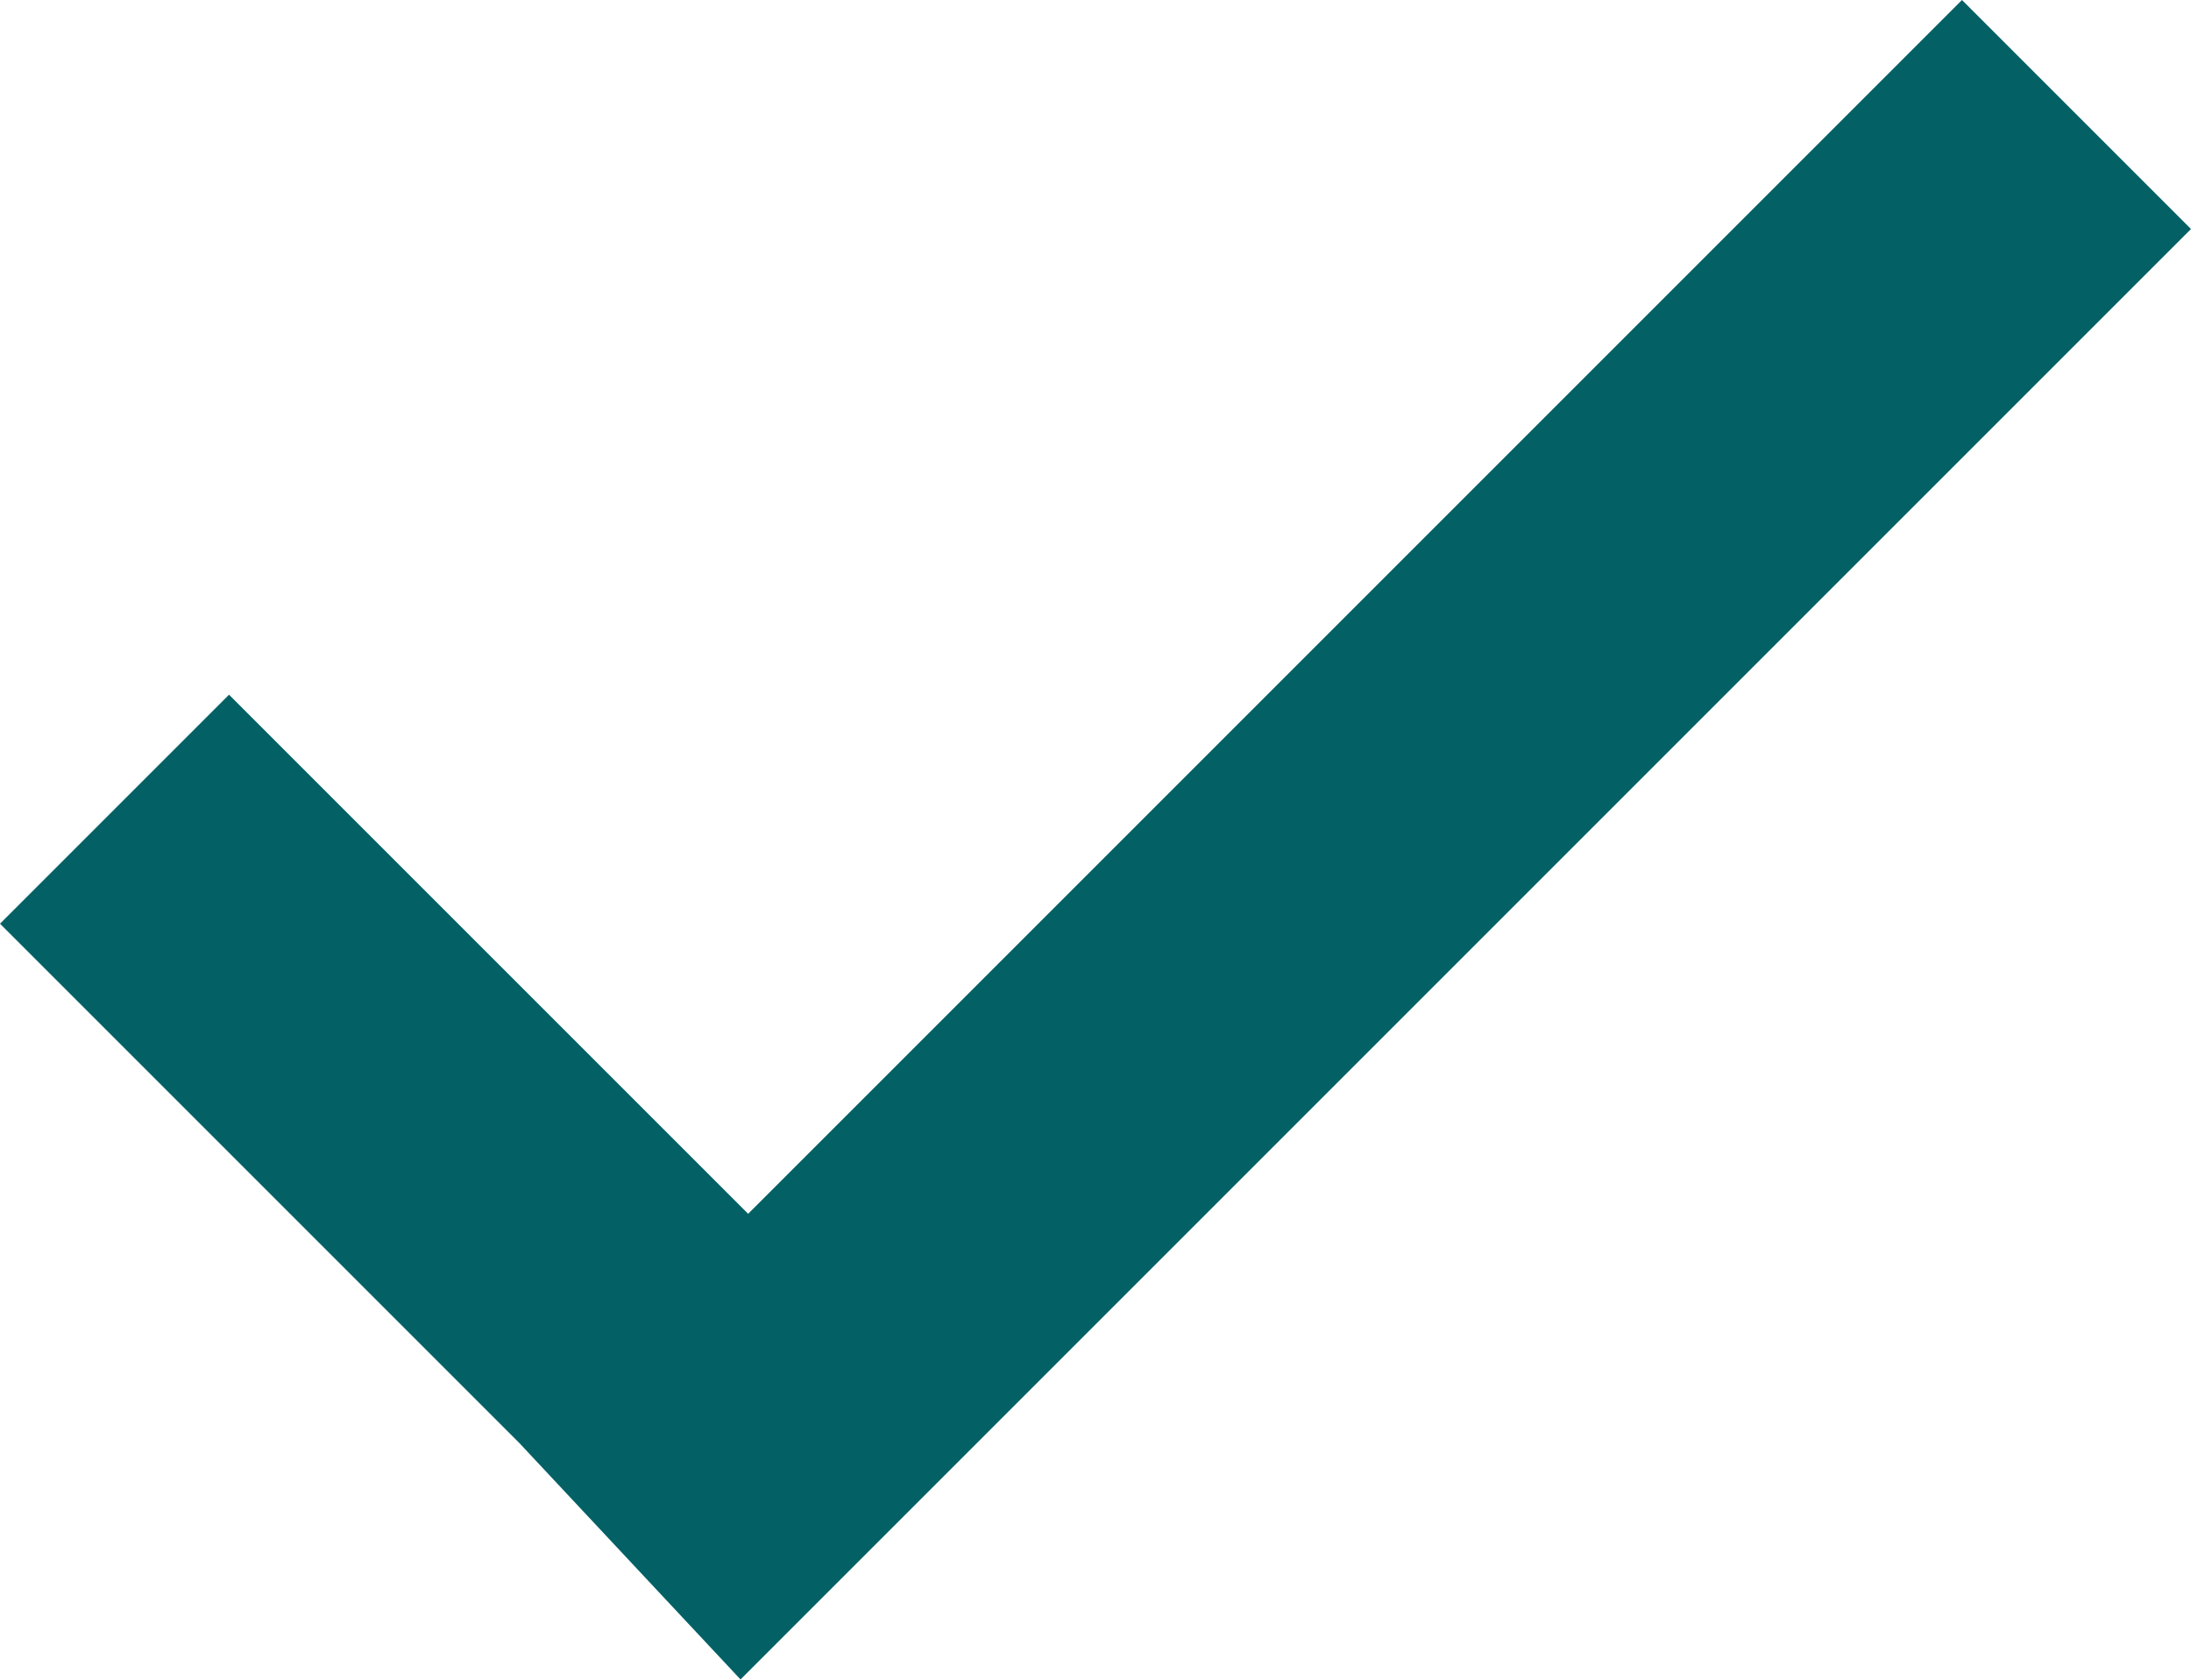
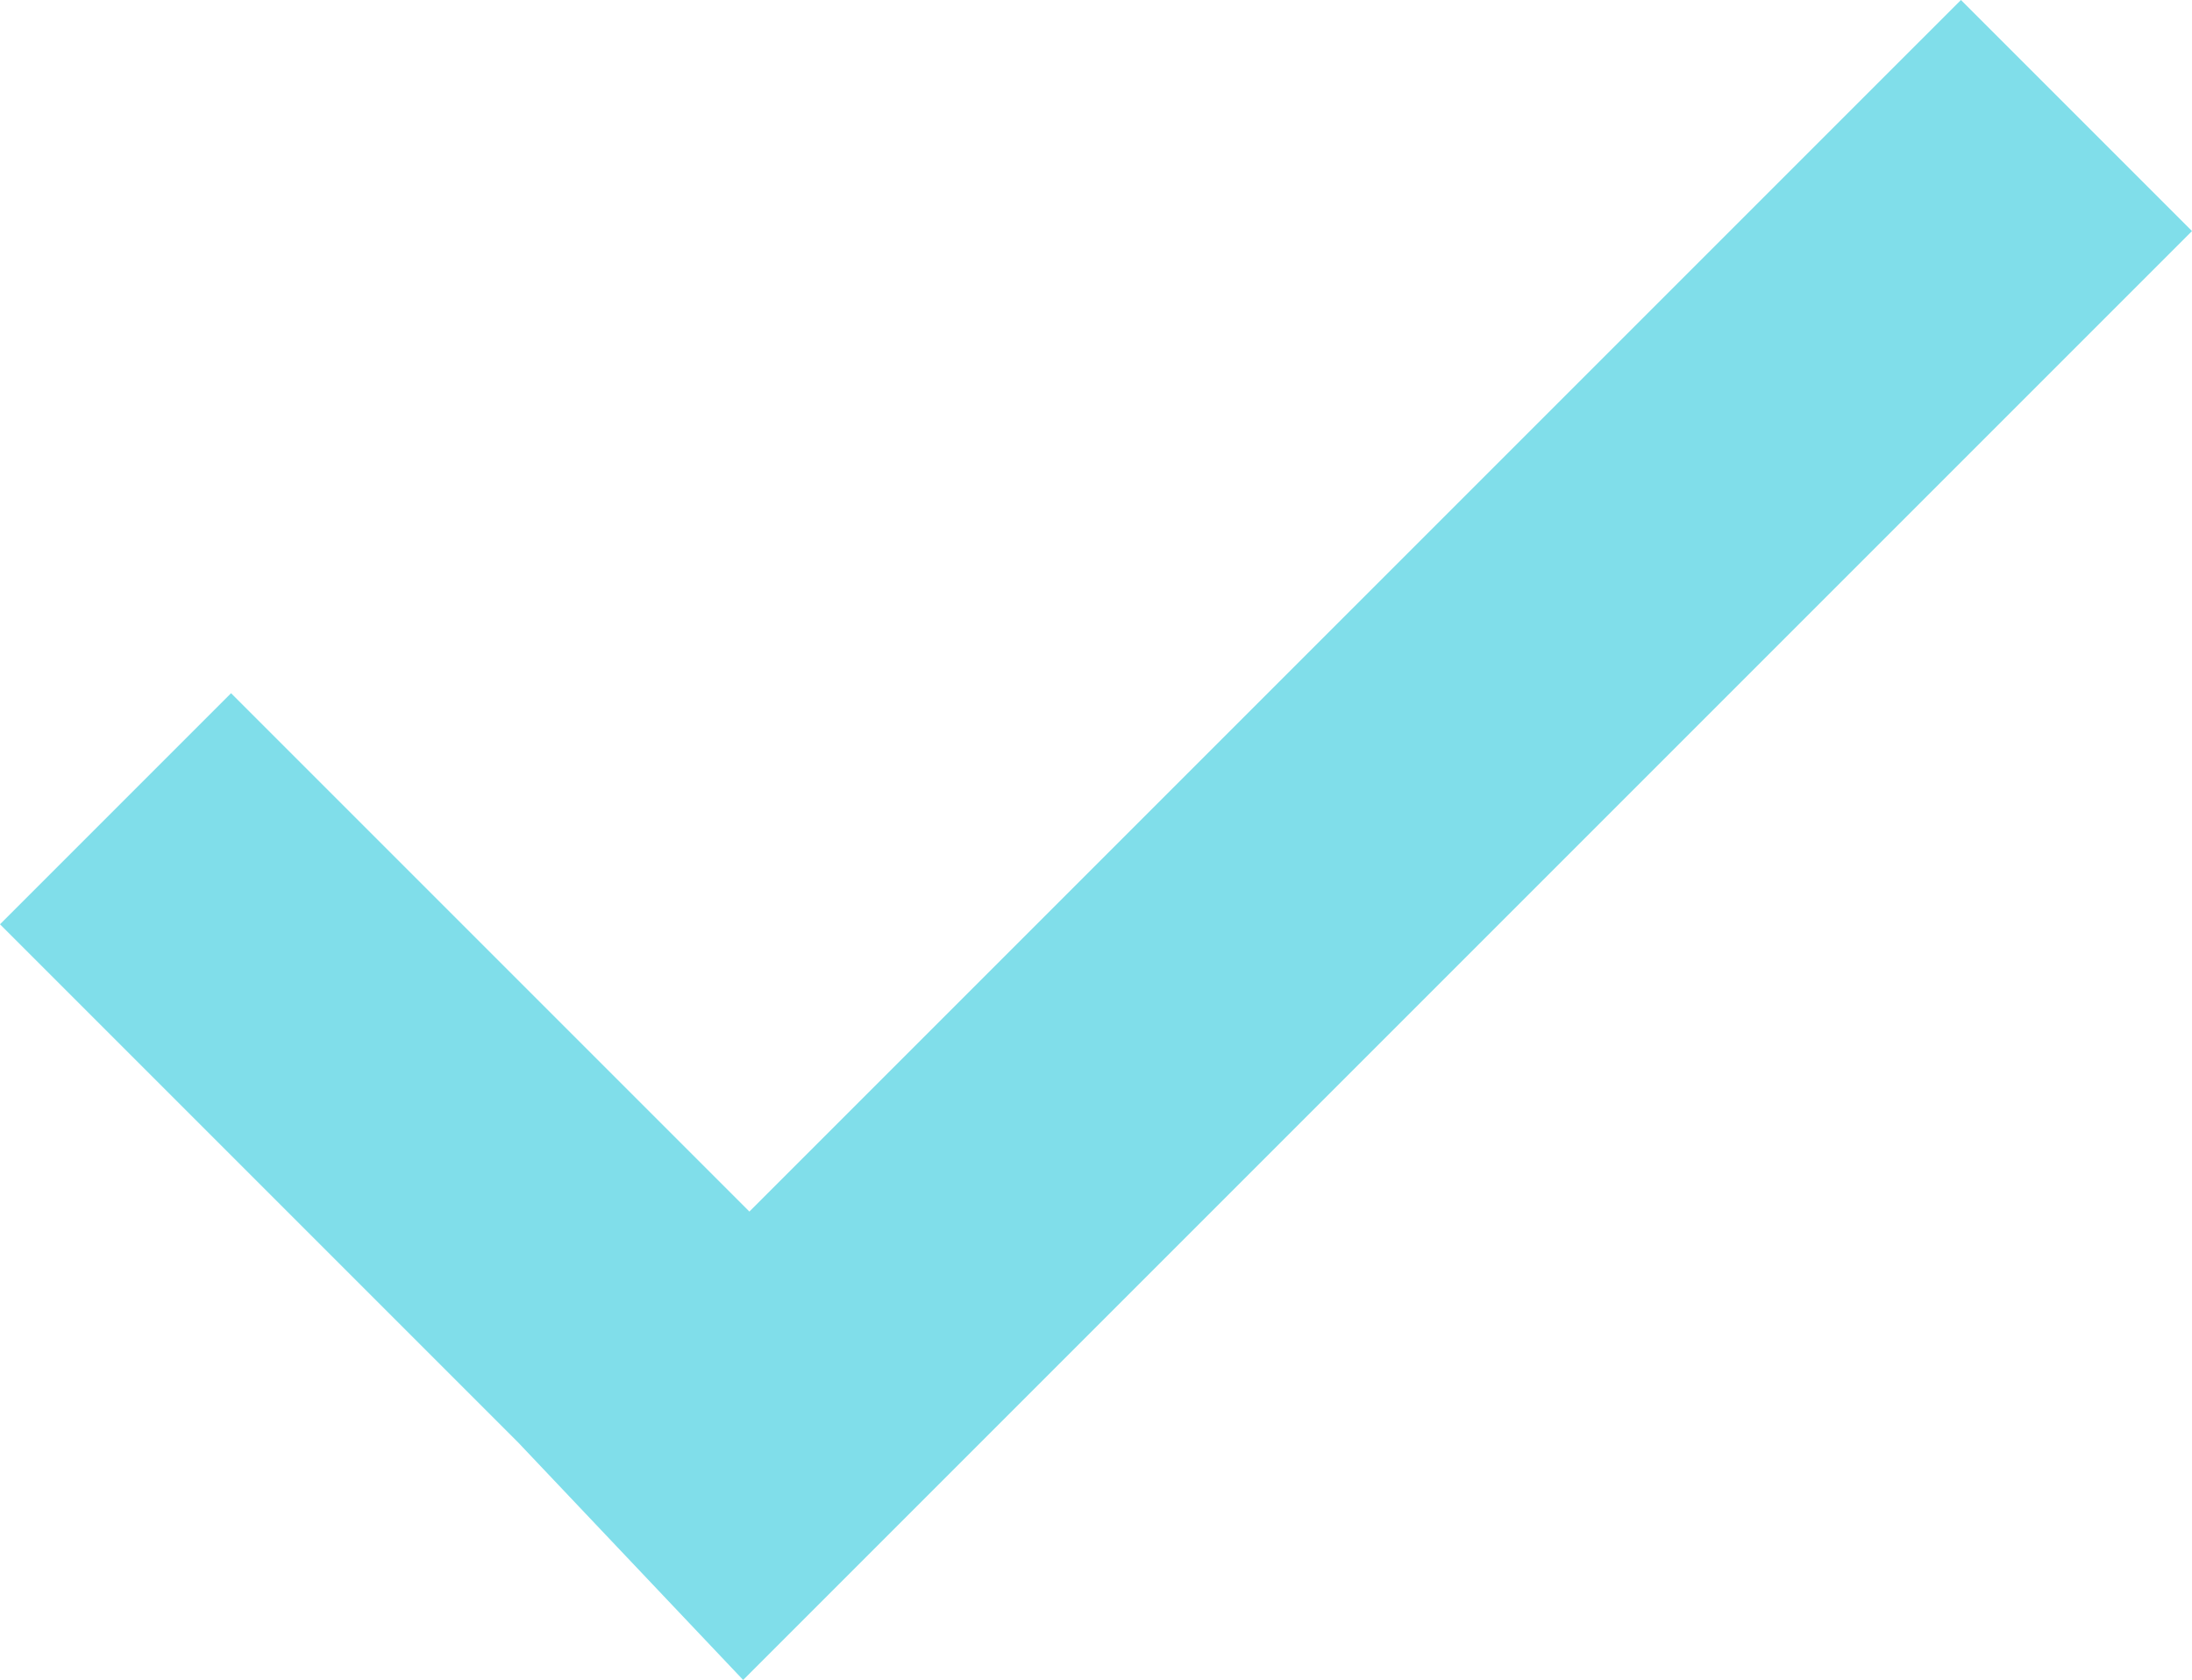
- <svg xmlns="http://www.w3.org/2000/svg" version="1.1" id="Layer_1" x="0px" y="0px" viewBox="0 0 28.7 22" style="enable-background:new 0 0 28.7 22;" xml:space="preserve">
-   <style type="text/css">
- 	.st0{fill:#036165;}
- </style>
-   <polygon class="st0" points="25.7,0 9.8,15.9 3,9.1 0,12.1 6.8,18.9 9.7,22 28.7,3 " />
+ <svg xmlns="http://www.w3.org/2000/svg" version="1.1" id="Layer_1" x="0px" y="0px" viewBox="0 0 35.1 26.9" enable-background="new 0 0 35.1 26.9" xml:space="preserve">
+   <polygon fill="#80DEEA" points="31.4,0 12,19.4 3.7,11.1 0,14.8 8.3,23.1 11.9,26.9 35.1,3.7 " />
</svg>
